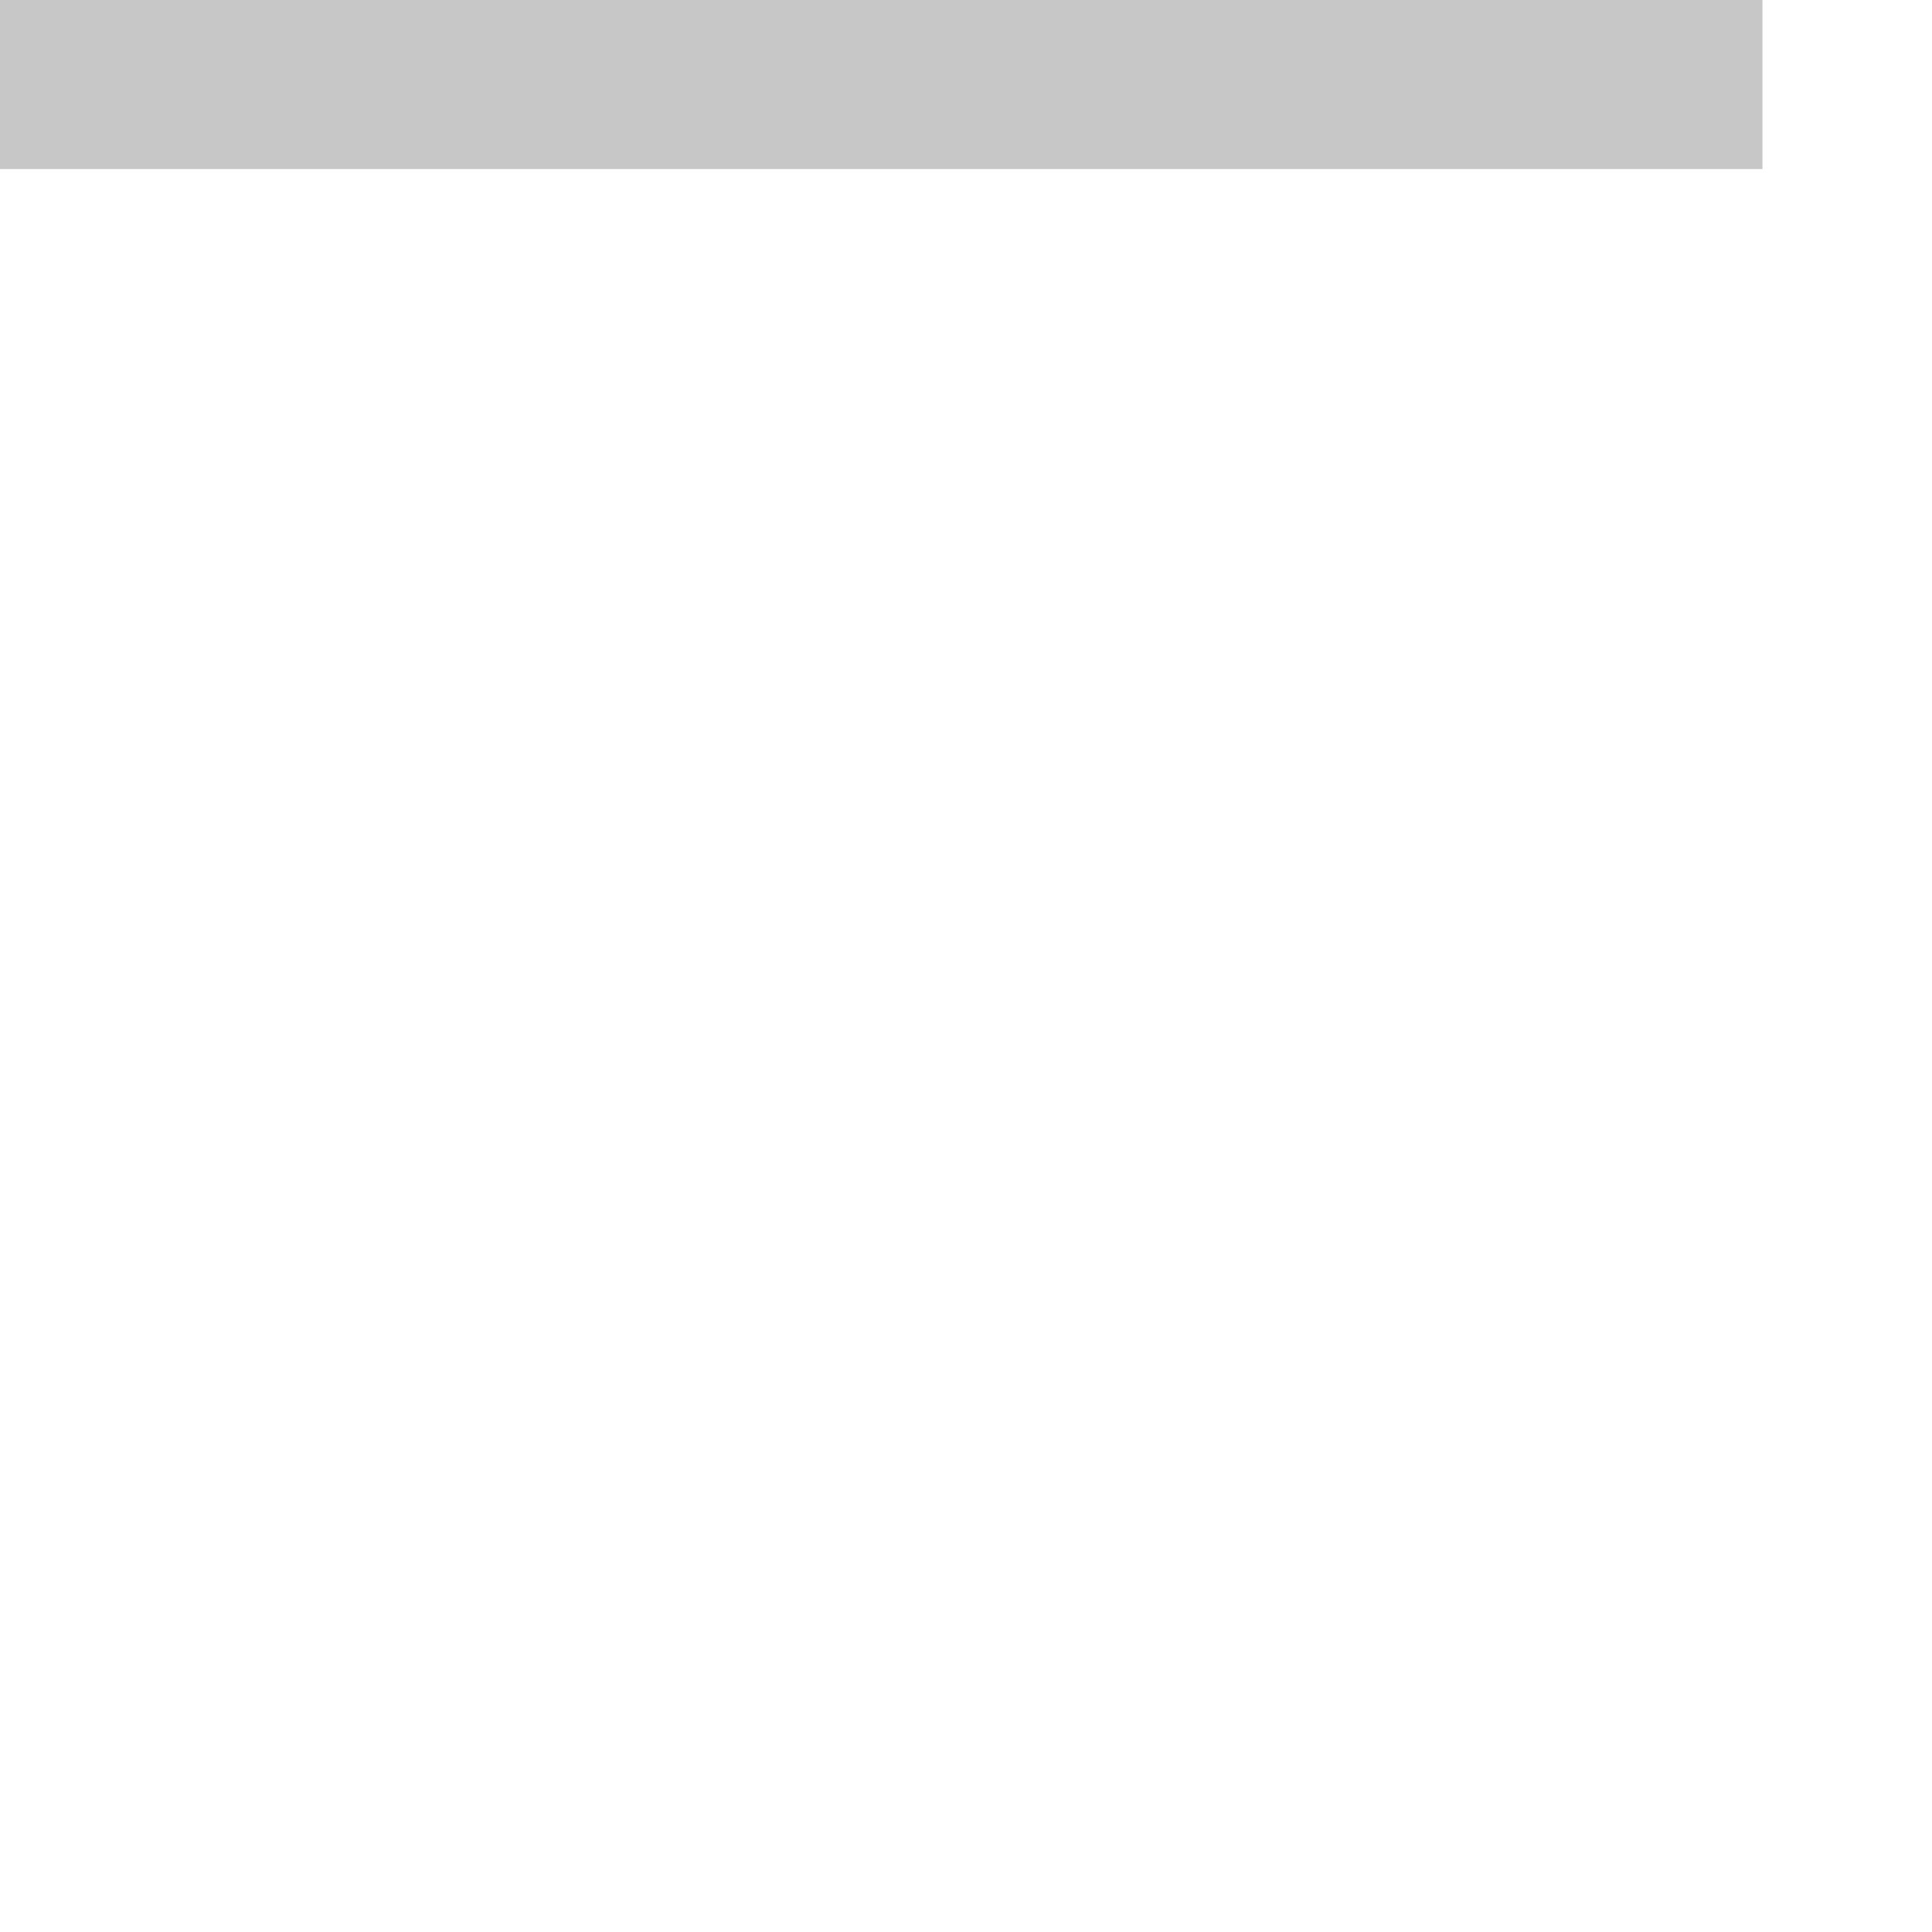
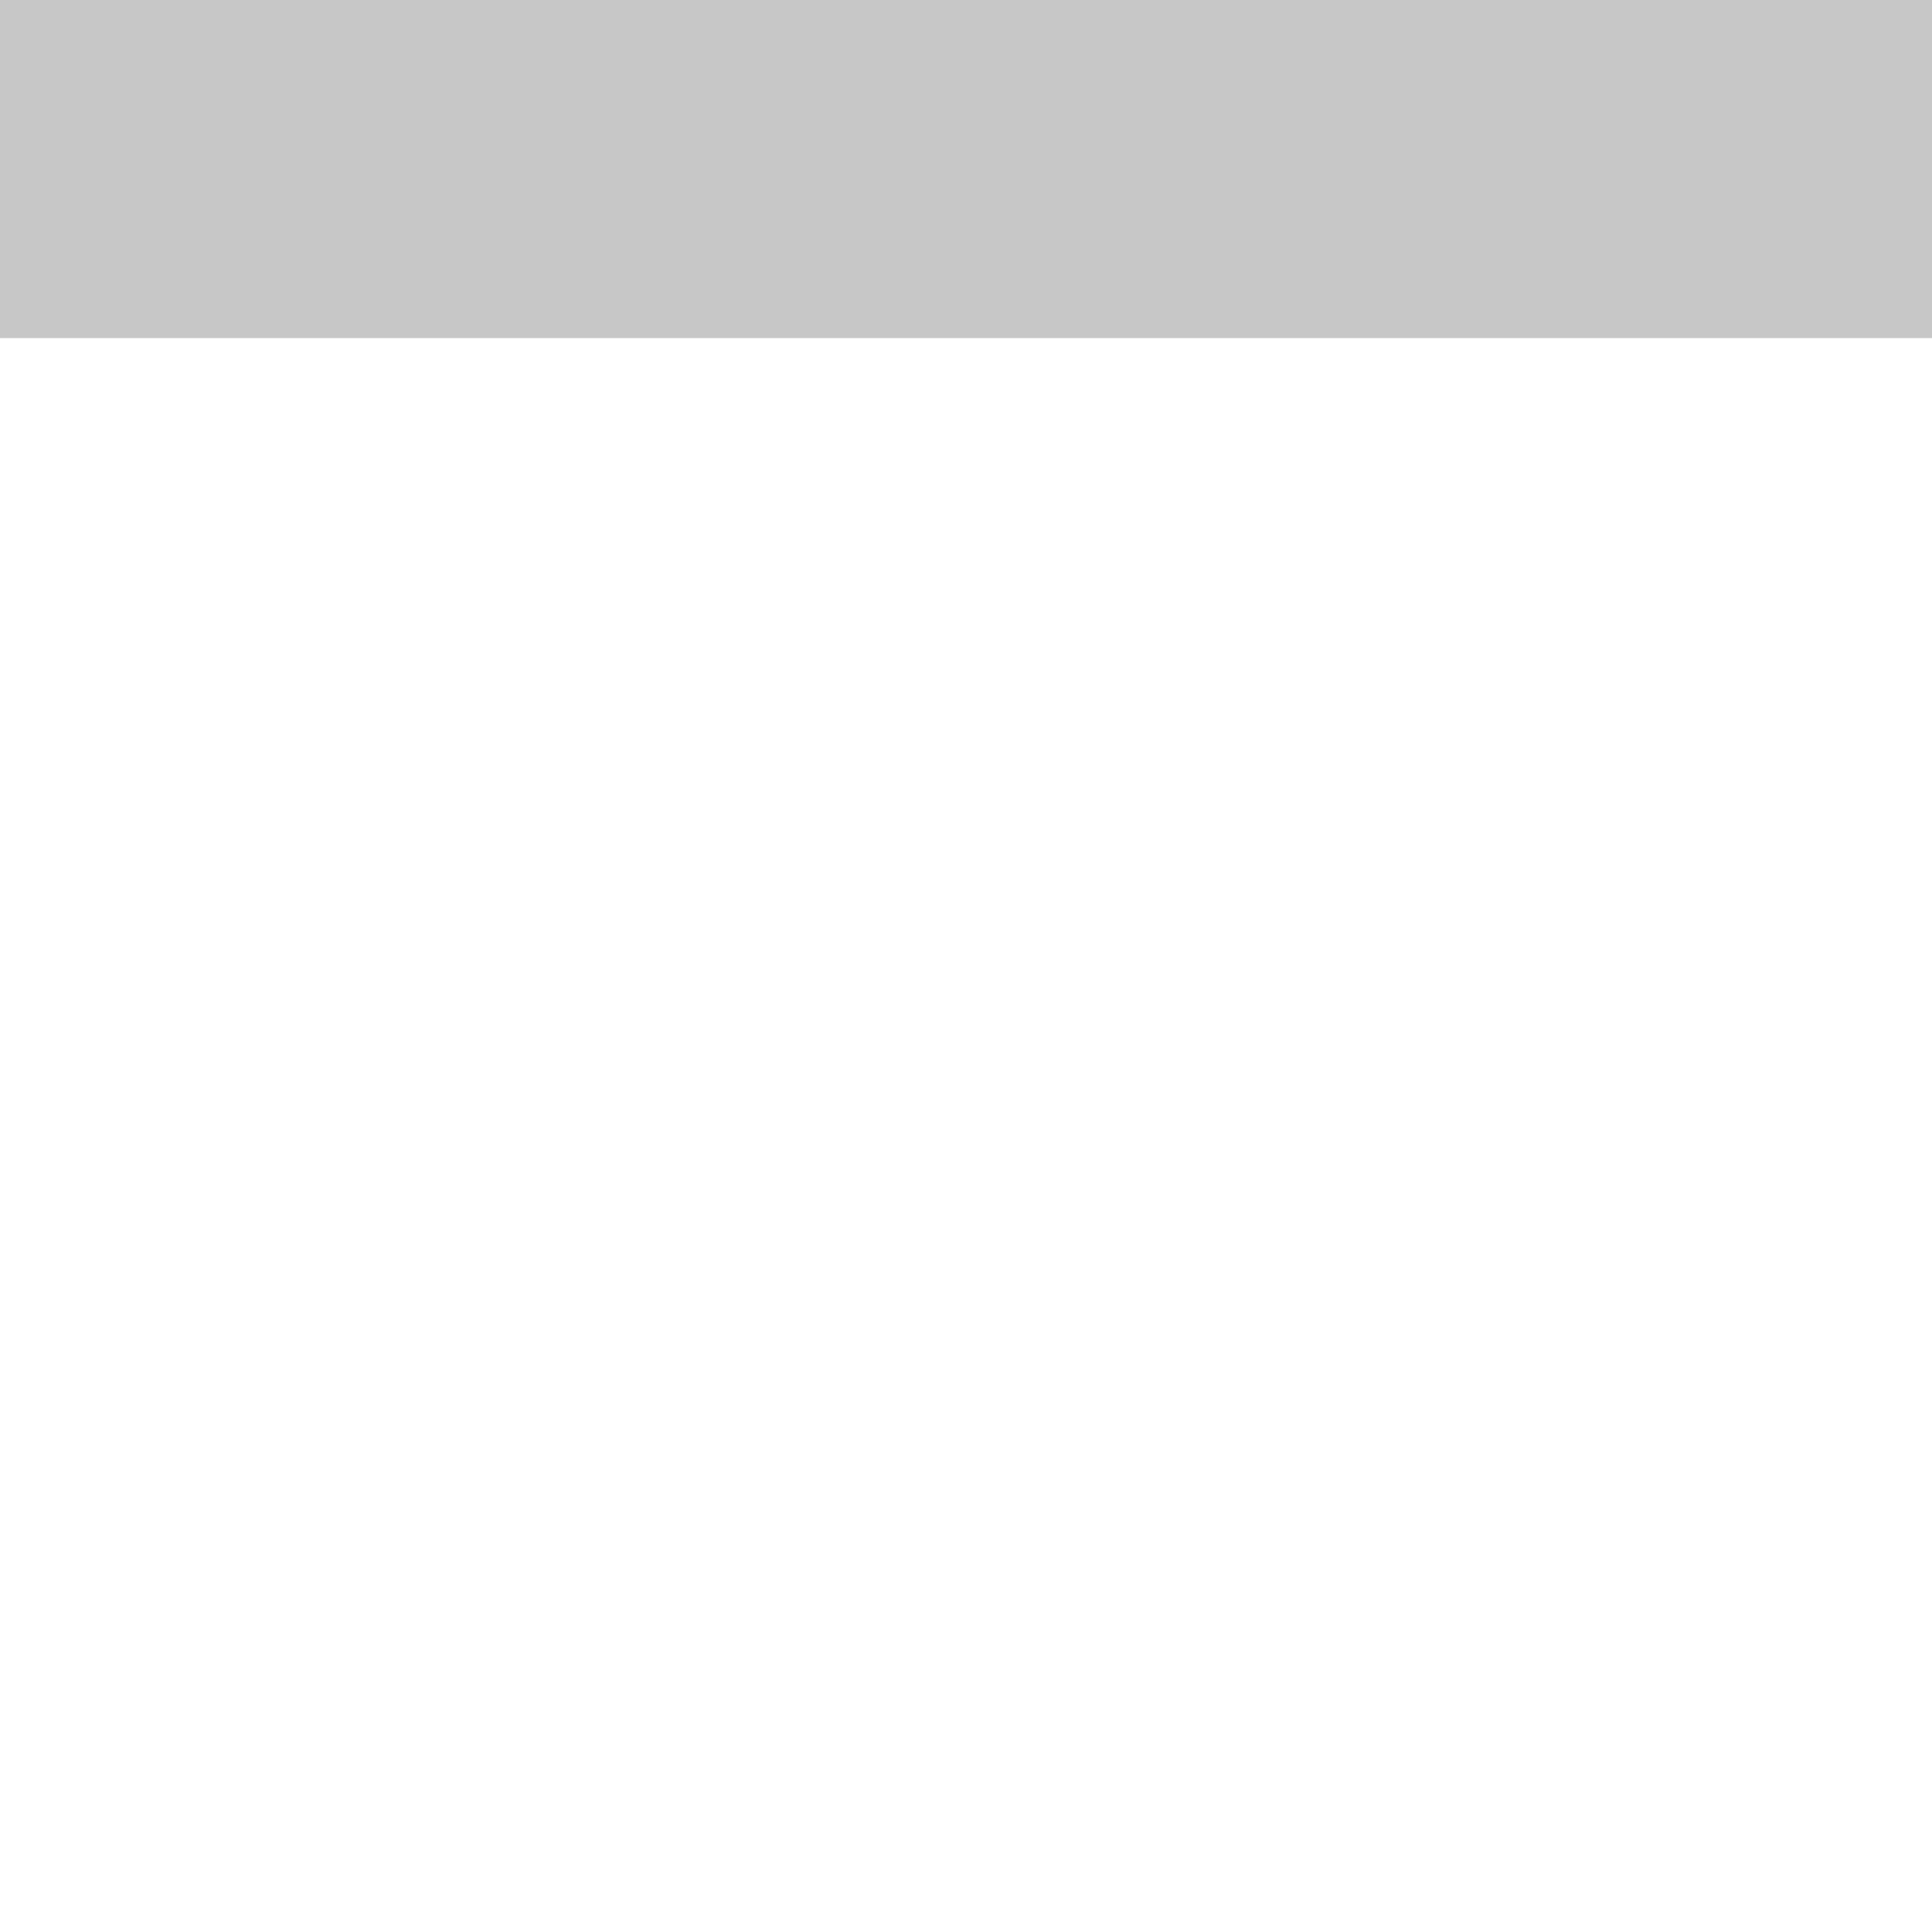
<svg xmlns="http://www.w3.org/2000/svg" width="4" height="4" version="1.1" id="svg6906">
  <defs id="defs6910" />
-   <path d="M -0.484 0.35 H 3.649 v -0.7 H -0.484 Z" id="path6904" style="fill:#c7c7c7;fill-opacity:1;stroke:none;stroke-width:0.187" />
+   <path d="M -0.969 0.7 H 7.298 v -1.4 H -0.969 Z" id="path6904" style="fill:#c7c7c7;fill-opacity:1;stroke:none;stroke-width:0.187" />
</svg>
